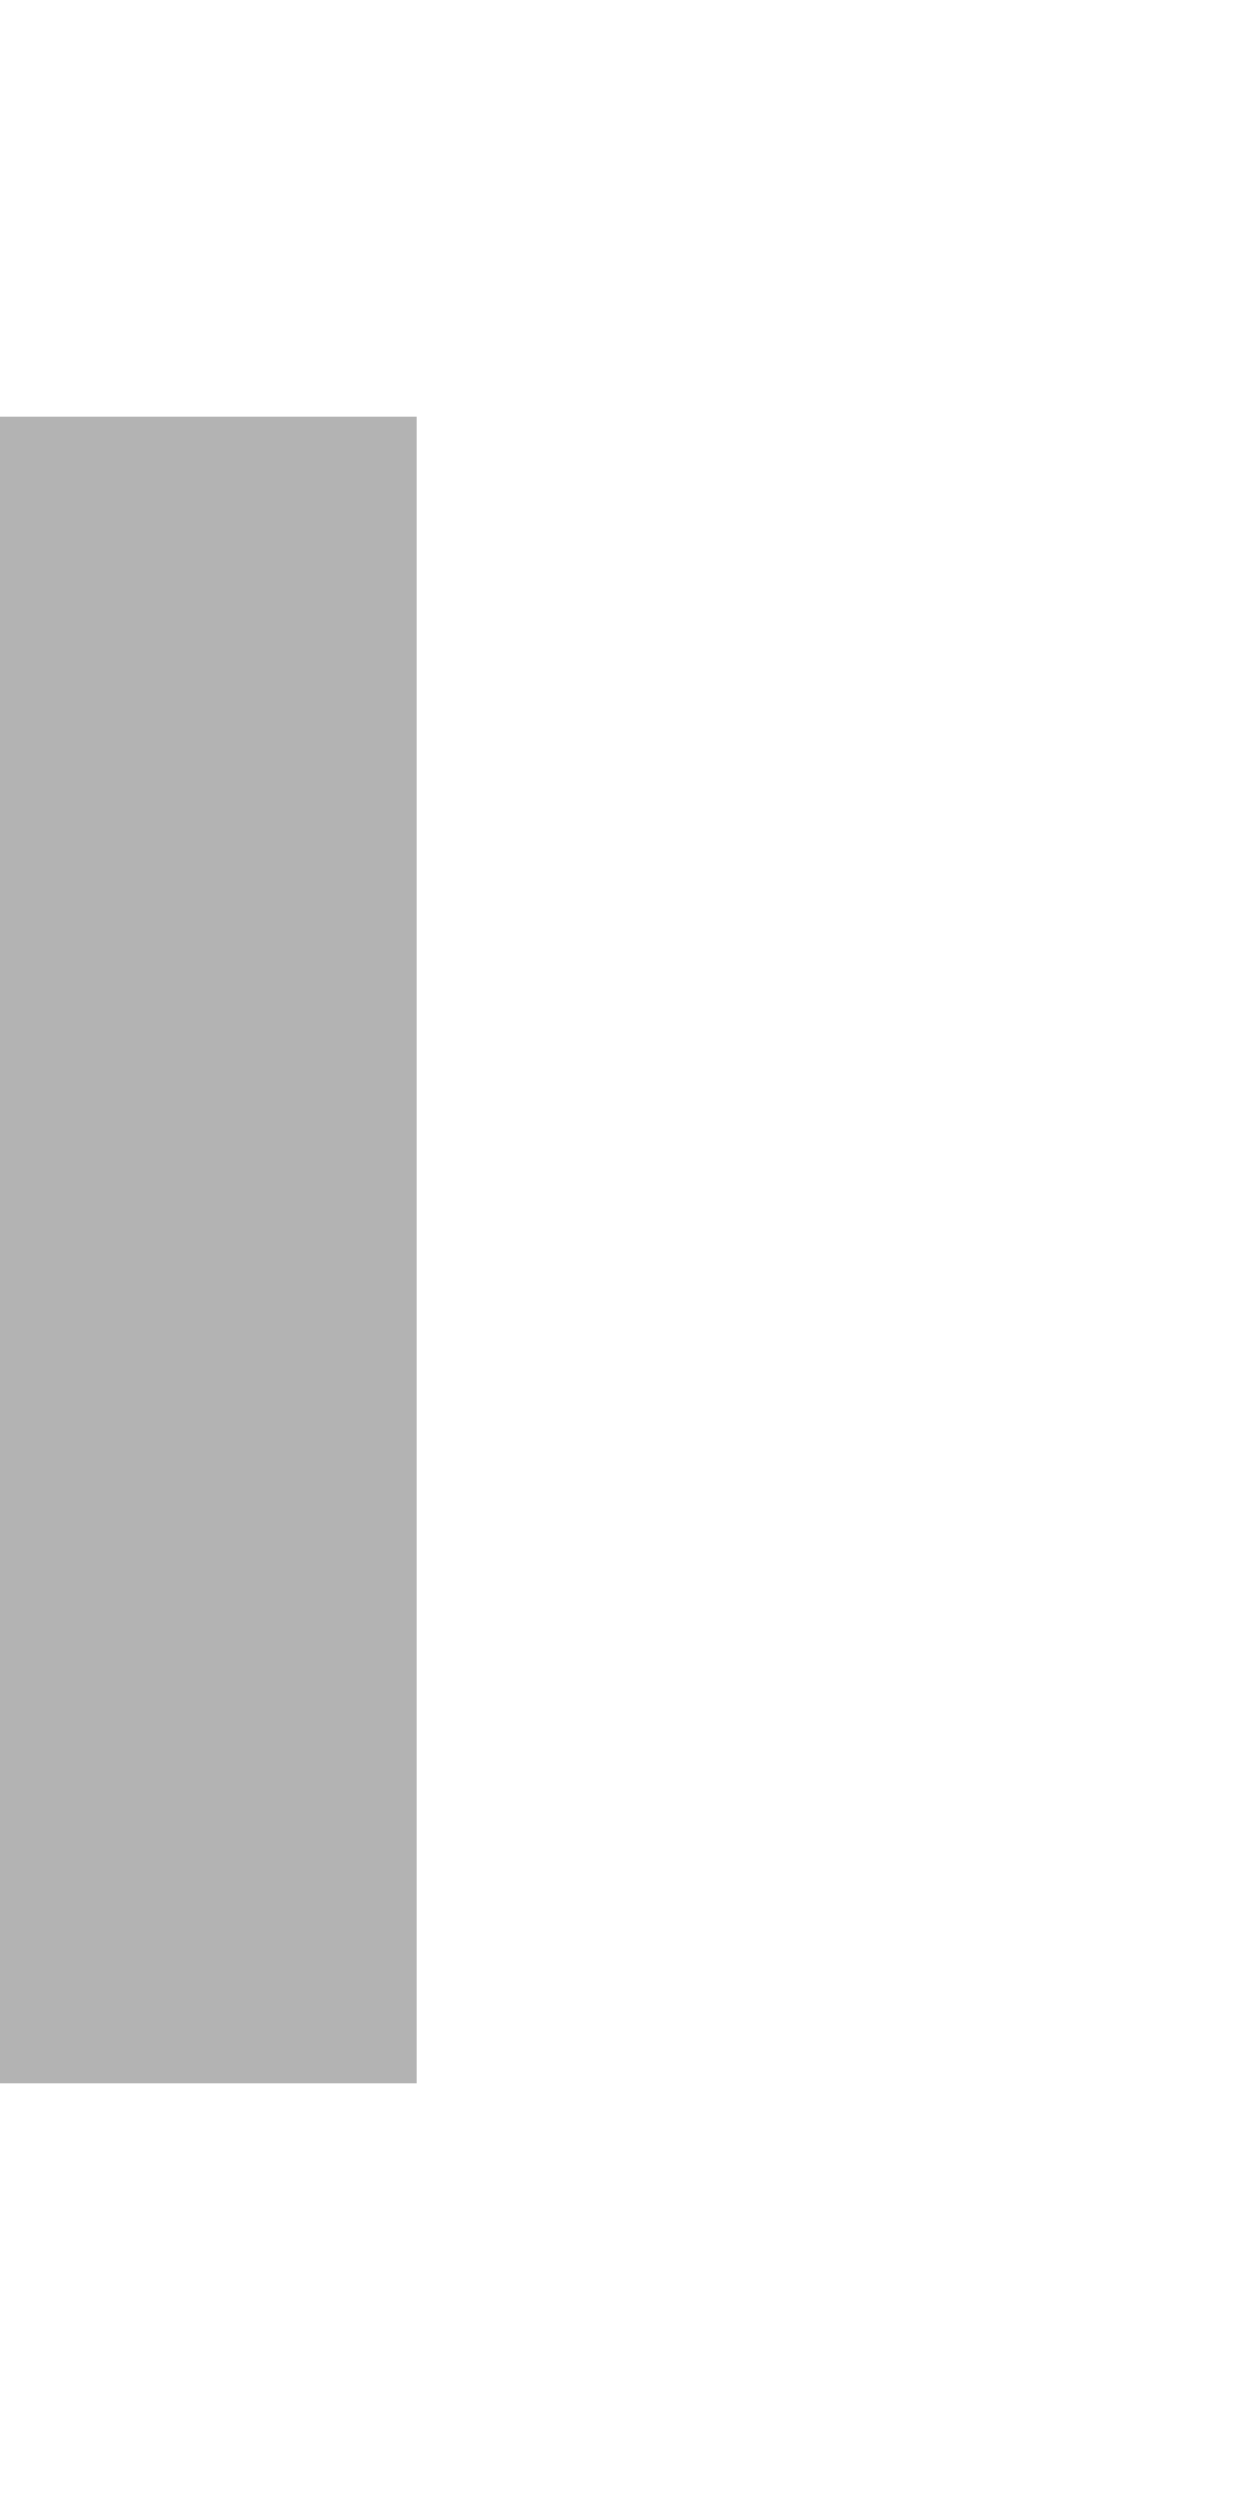
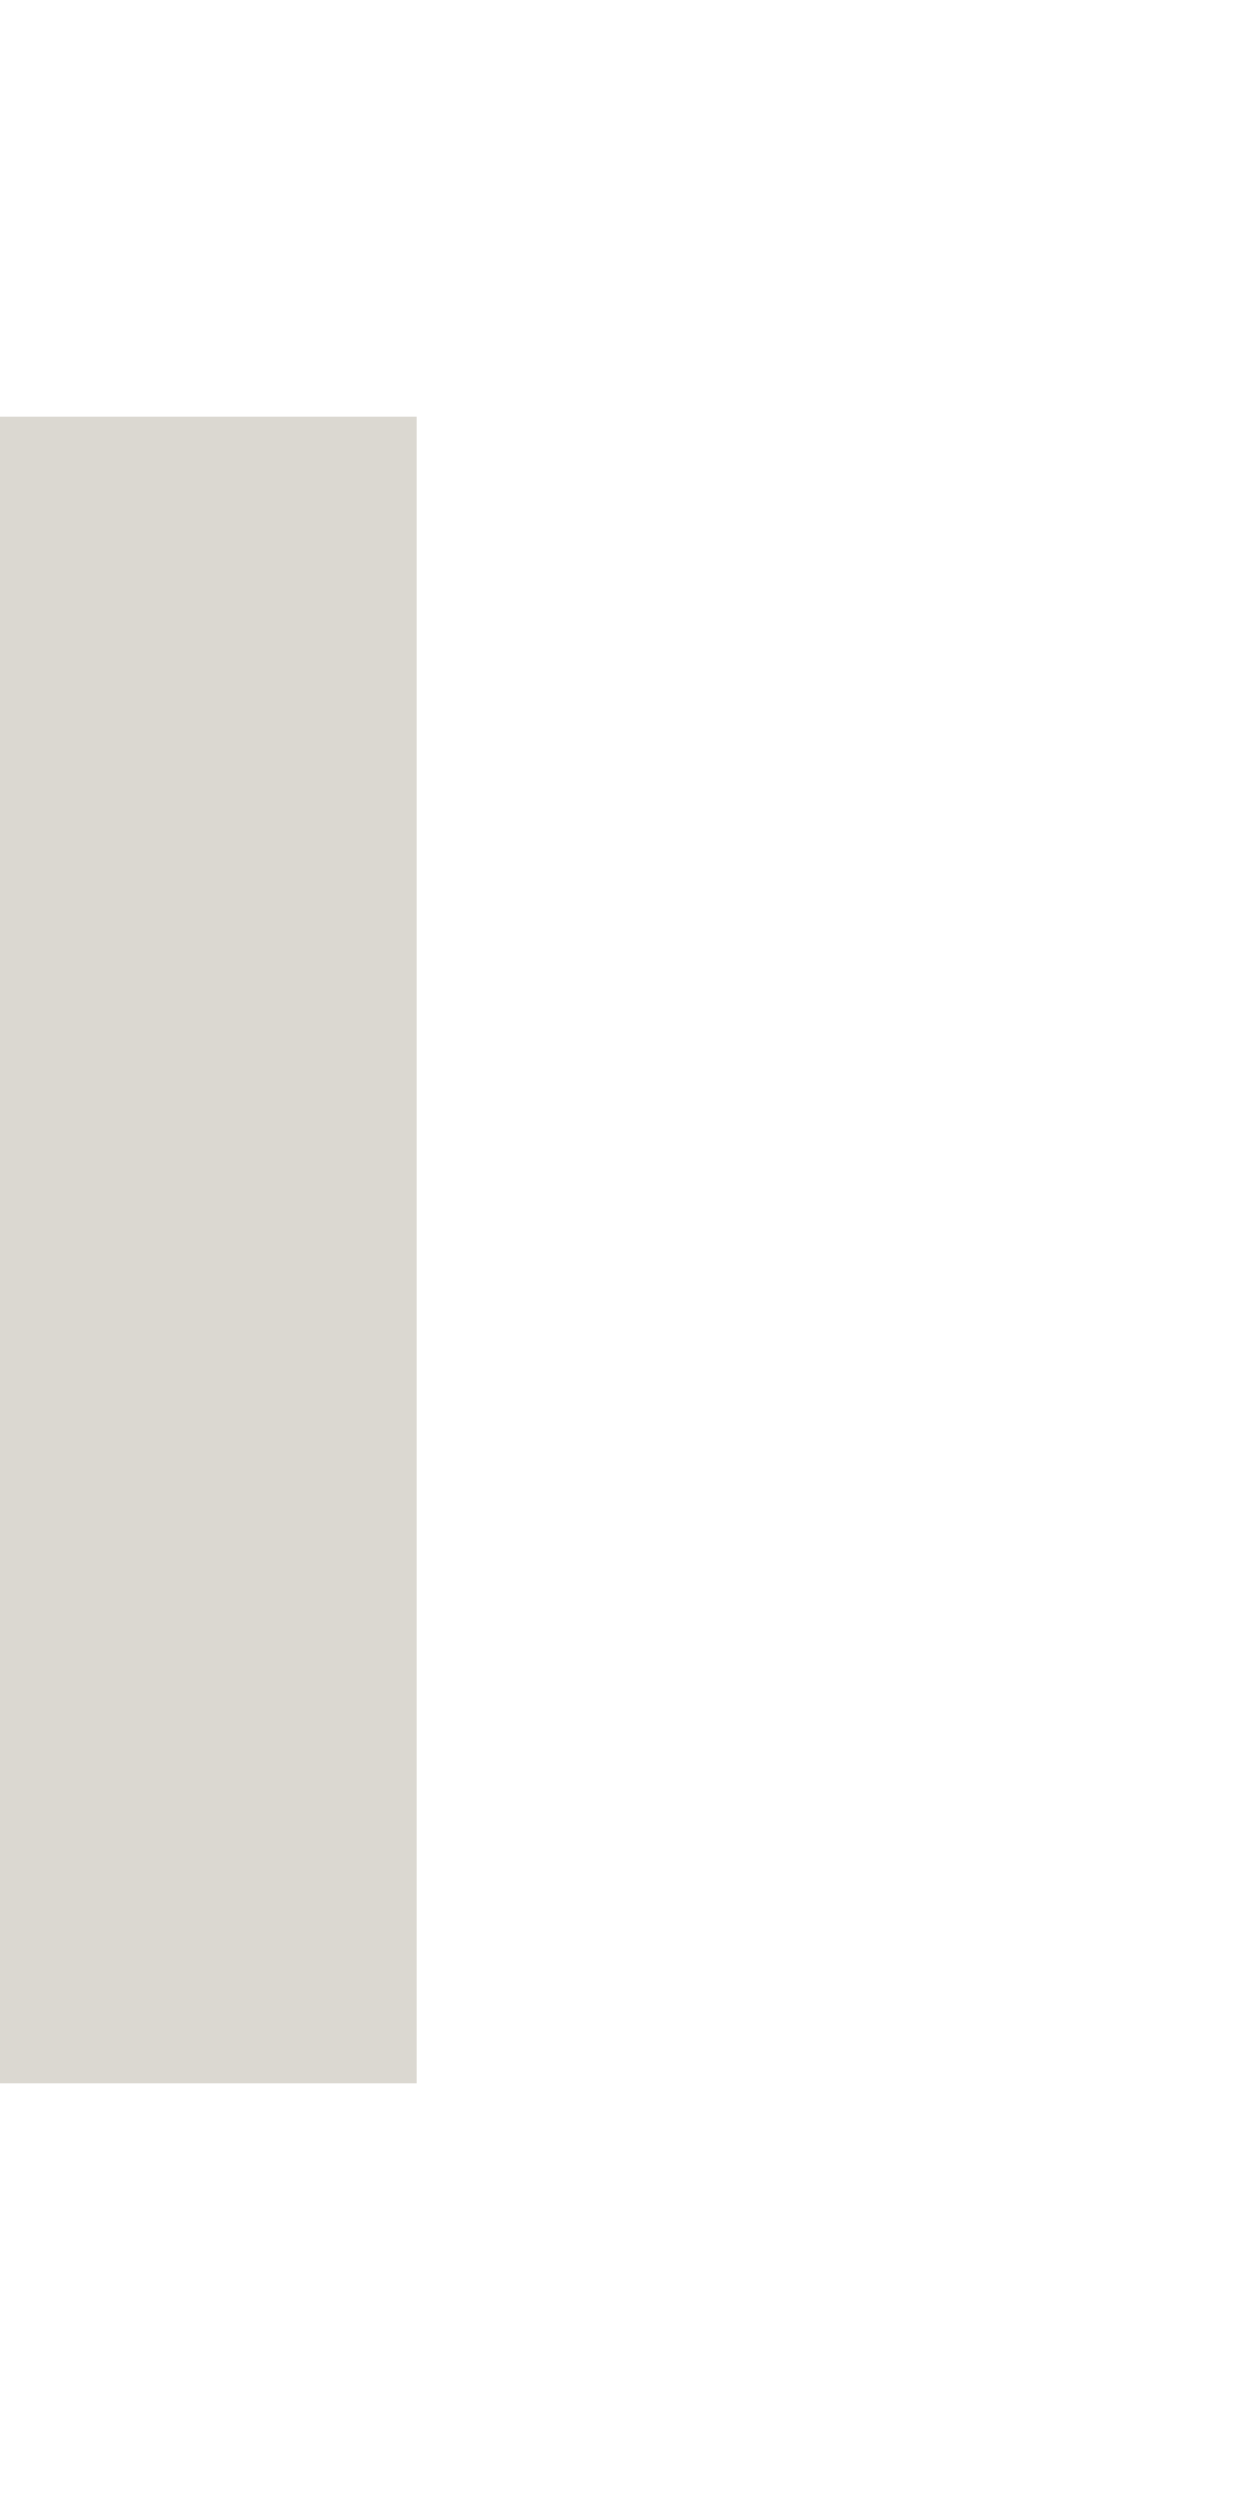
<svg xmlns="http://www.w3.org/2000/svg" version="1.1" id="Layer_2" x="0px" y="0px" width="3px" height="6px" viewBox="0 0 3 6" enable-background="new 0 0 3 6" xml:space="preserve">
-   <rect y="1" fill="#B3B3B3" width="1" height="4" />
+   <rect y="1" fill="#DBD8D1" width="1" height="4" />
</svg>
